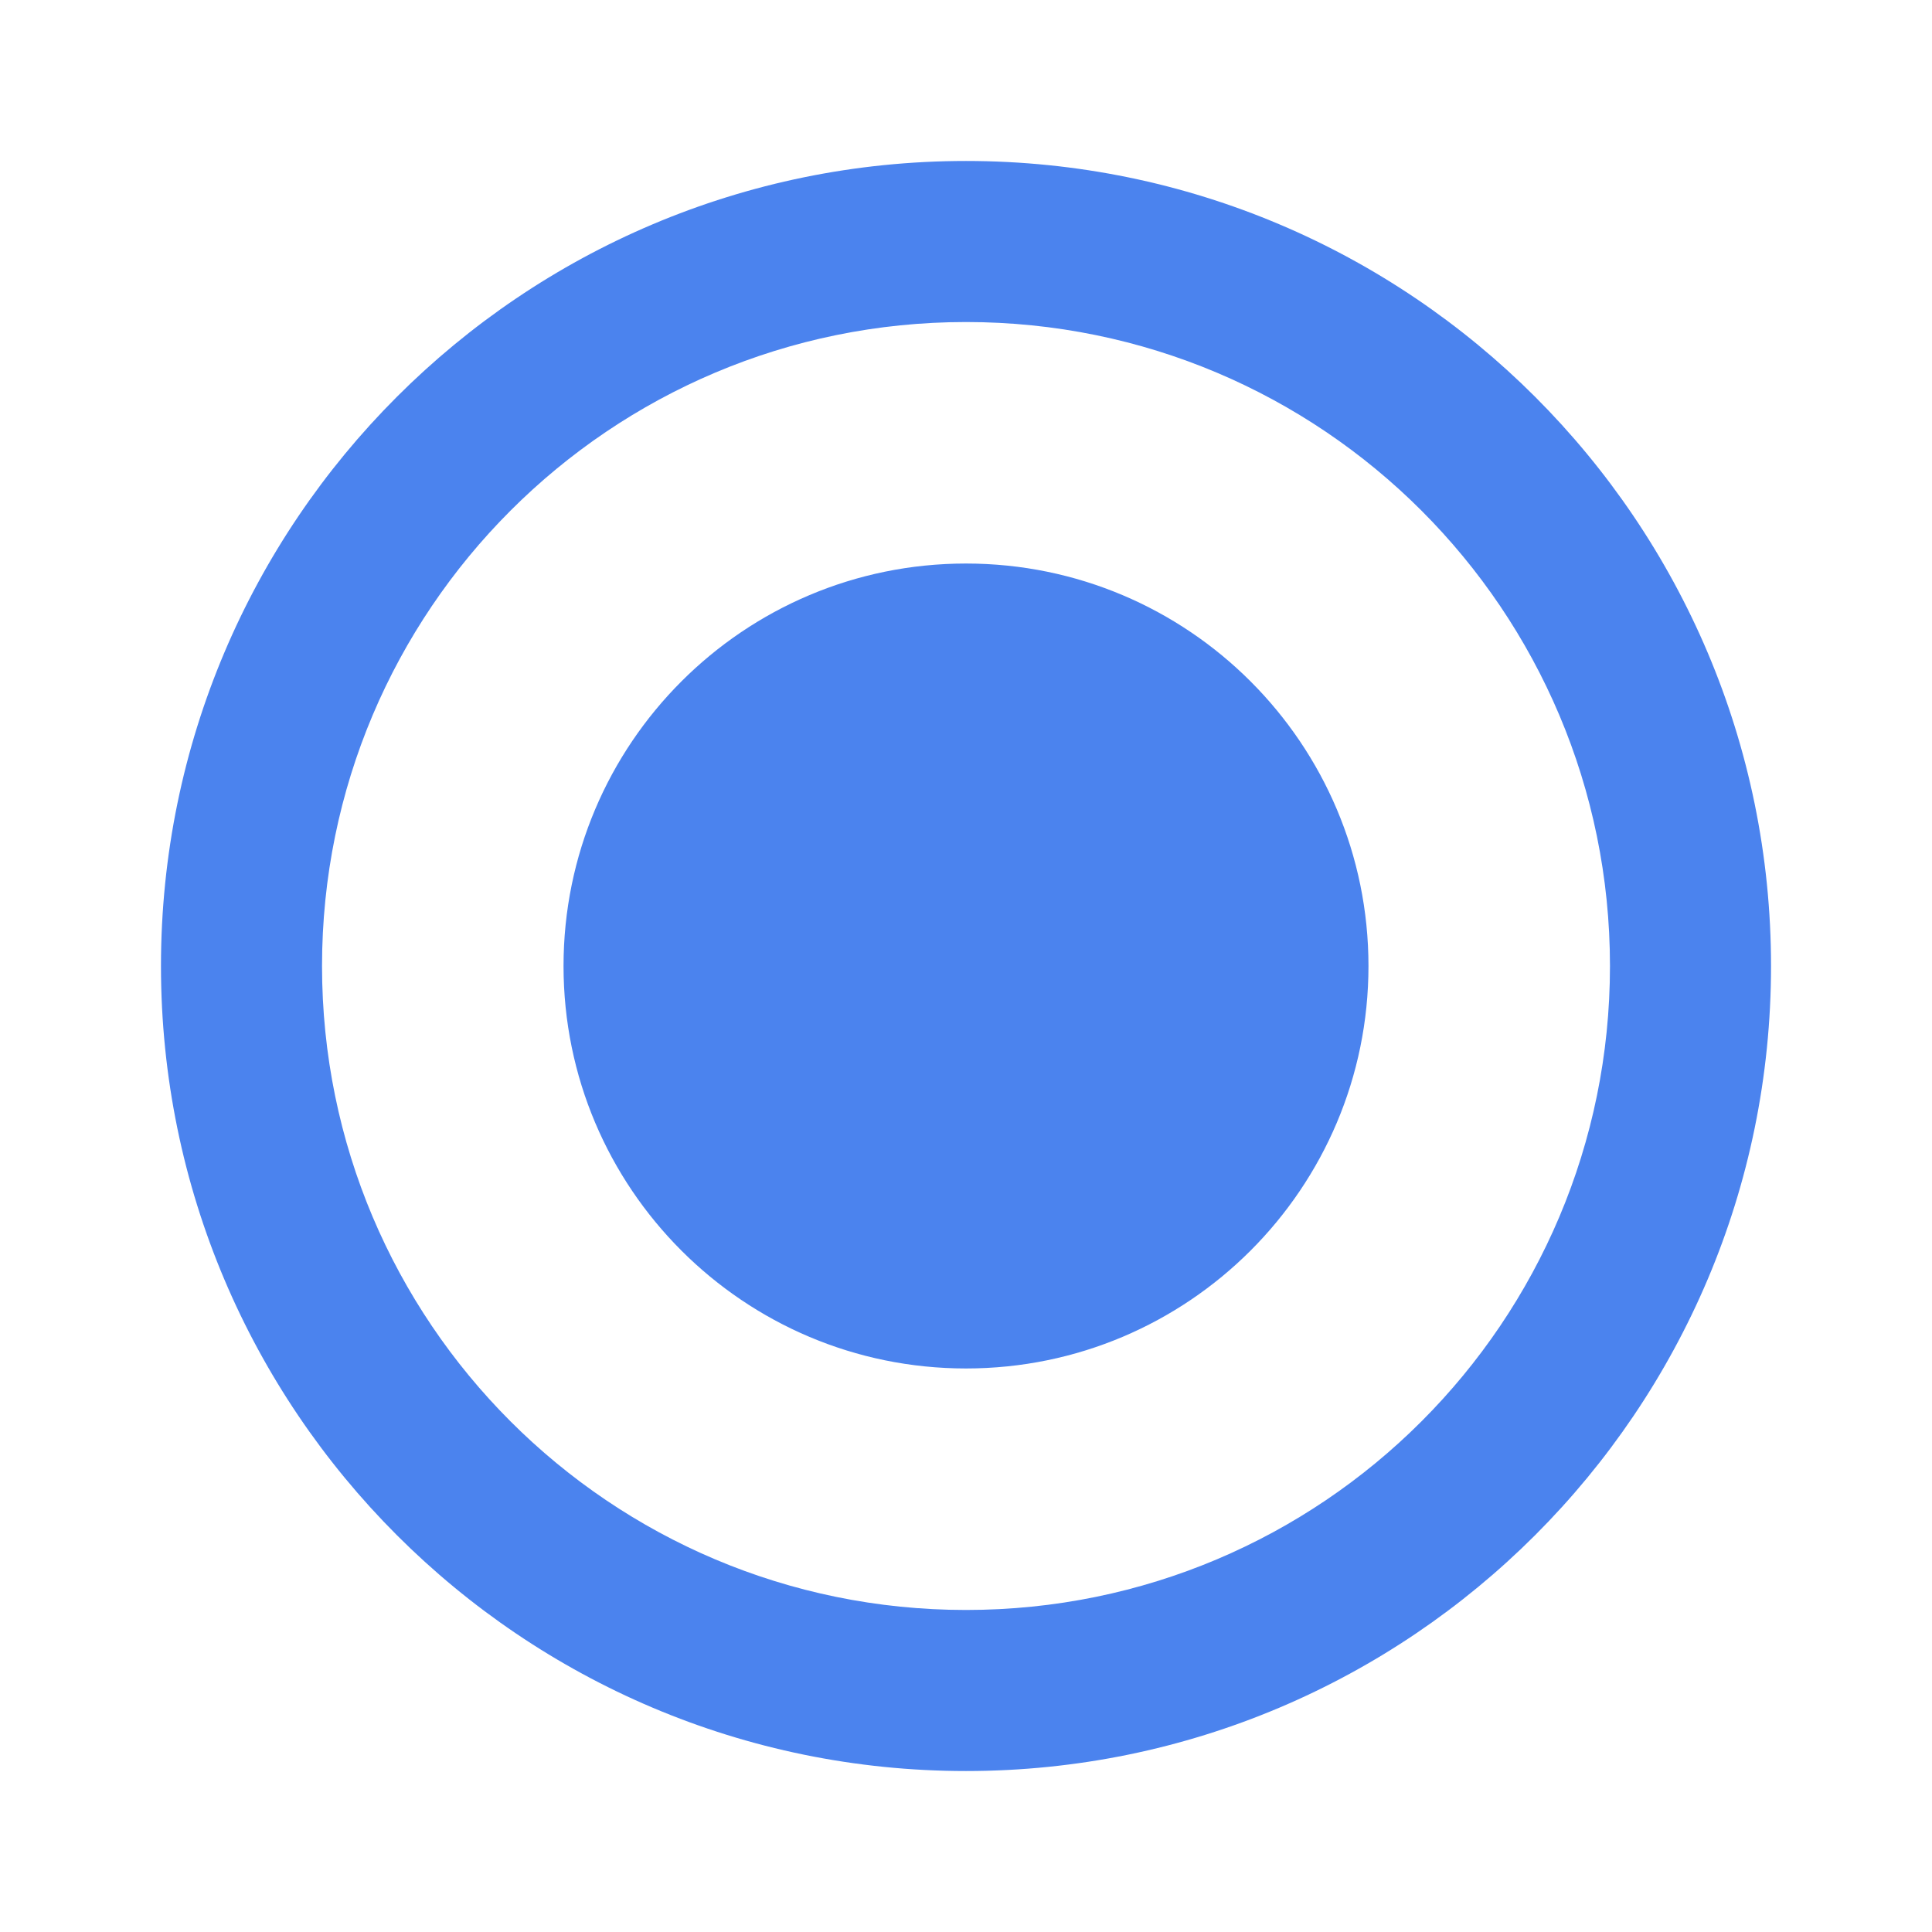
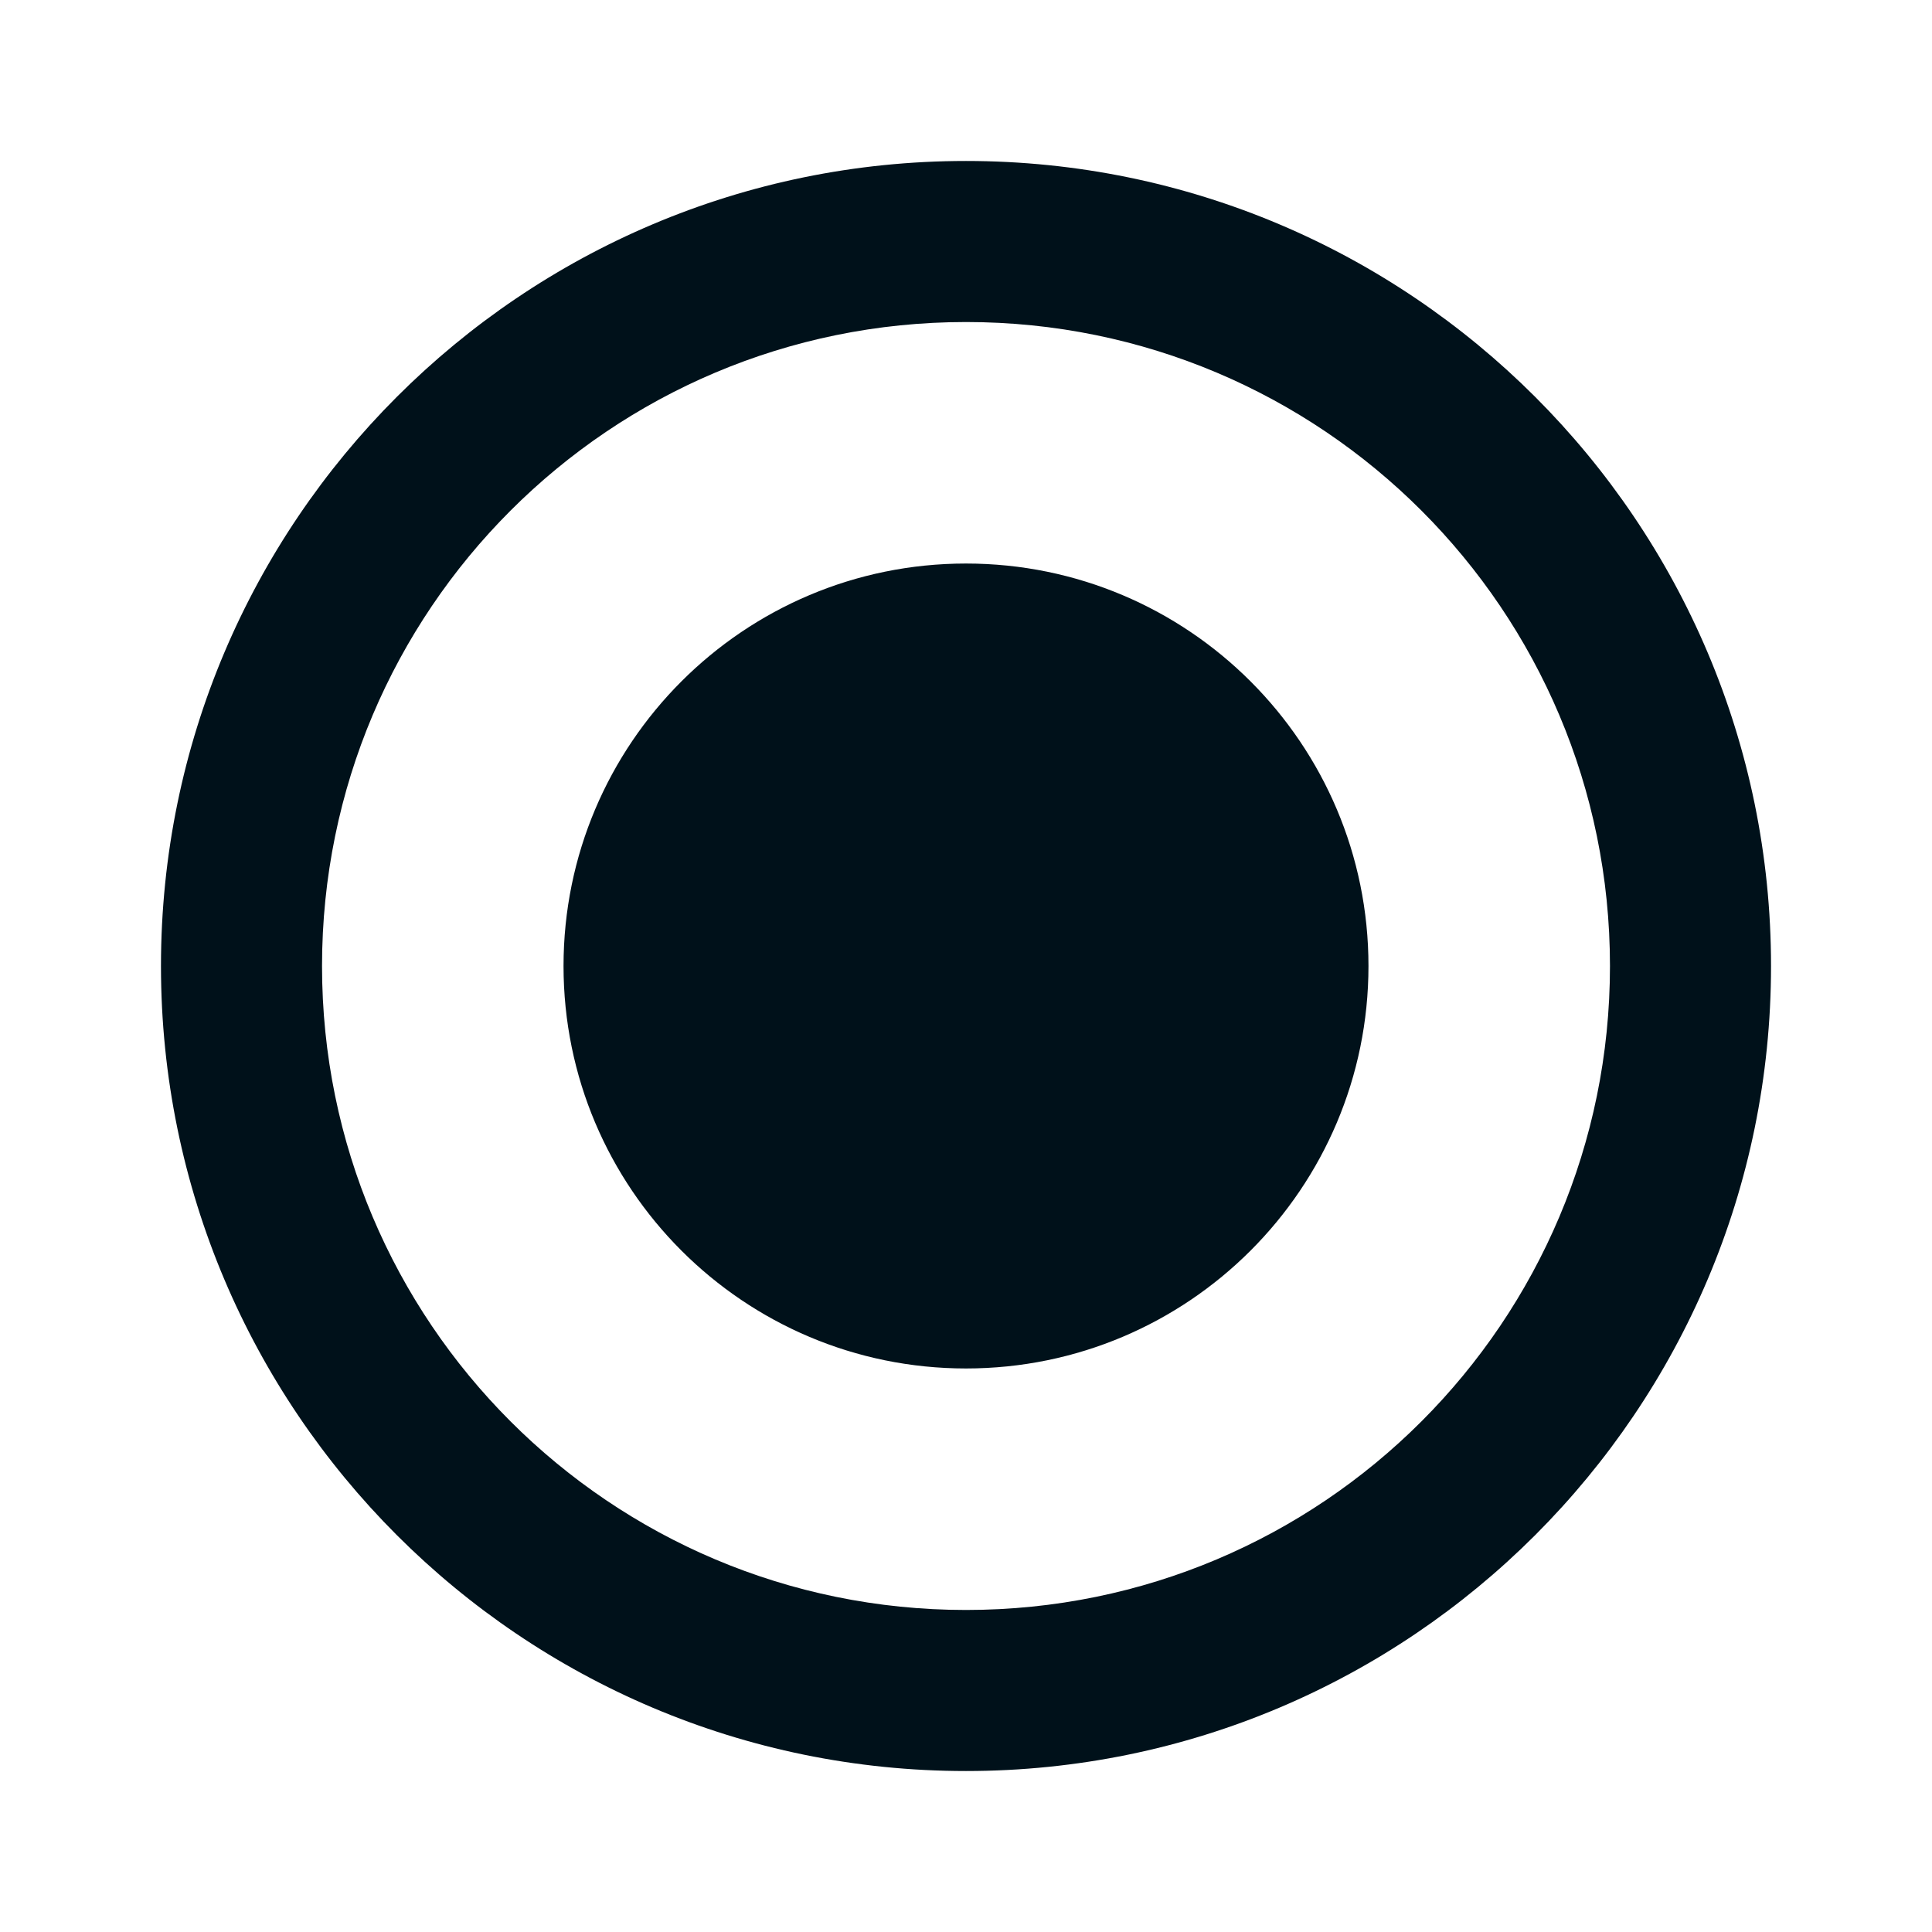
<svg xmlns="http://www.w3.org/2000/svg" width="22" height="22" viewBox="0 0 22 22" fill="none">
-   <path fill-rule="evenodd" clip-rule="evenodd" d="M11 1.833C5.94 1.833 1.833 5.94 1.833 11C1.833 16.06 5.94 20.167 11 20.167C16.06 20.167 20.167 16.06 20.167 11C20.167 5.94 16.06 1.833 11 1.833ZM11 18.333C6.948 18.333 3.667 15.052 3.667 11C3.667 6.948 6.948 3.667 11 3.667C15.052 3.667 18.333 6.948 18.333 11C18.333 15.052 15.052 18.333 11 18.333ZM6.417 11C6.417 8.469 8.469 6.417 11 6.417C13.531 6.417 15.583 8.469 15.583 11C15.583 13.531 13.531 15.583 11 15.583C8.469 15.583 6.417 13.531 6.417 11Z" fill="#4B83EE" />
+   <path fill-rule="evenodd" clip-rule="evenodd" d="M11 1.833C5.94 1.833 1.833 5.94 1.833 11C1.833 16.06 5.94 20.167 11 20.167C16.06 20.167 20.167 16.06 20.167 11C20.167 5.94 16.06 1.833 11 1.833ZM11 18.333C6.948 18.333 3.667 15.052 3.667 11C3.667 6.948 6.948 3.667 11 3.667C15.052 3.667 18.333 6.948 18.333 11C18.333 15.052 15.052 18.333 11 18.333ZM6.417 11C6.417 8.469 8.469 6.417 11 6.417C13.531 6.417 15.583 8.469 15.583 11C15.583 13.531 13.531 15.583 11 15.583C8.469 15.583 6.417 13.531 6.417 11Z" fill="#00111A" />
</svg>
